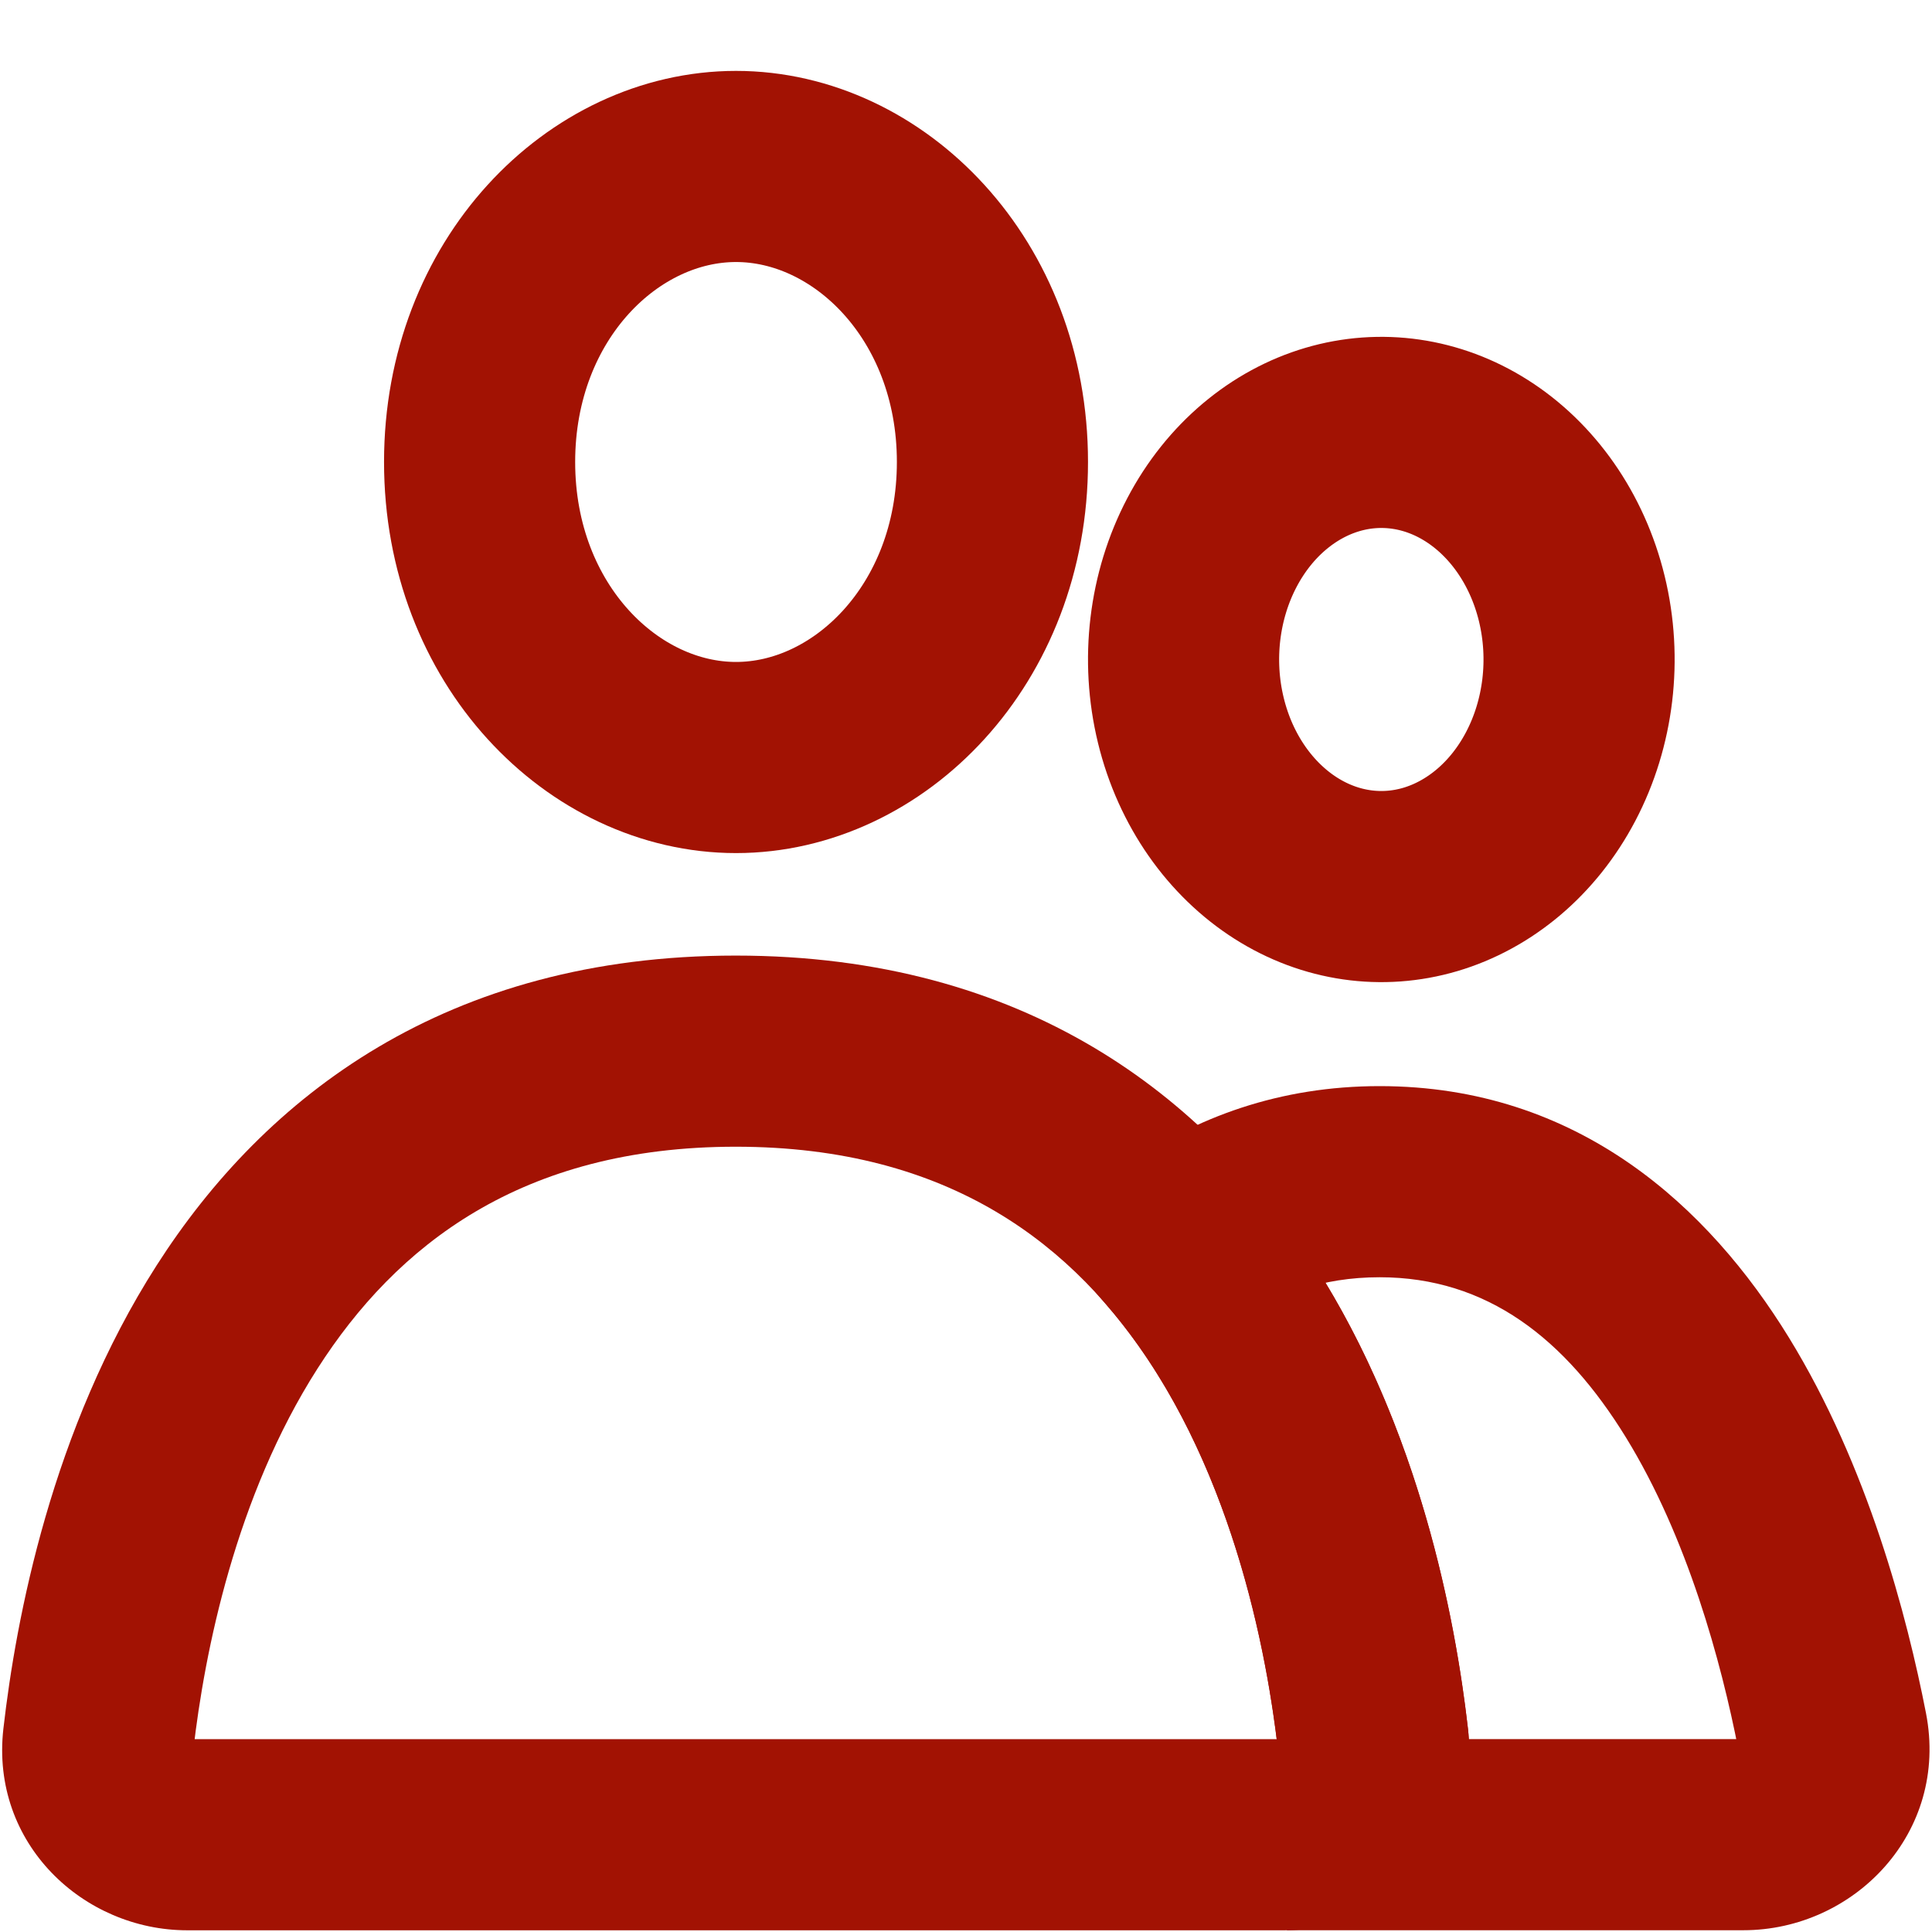
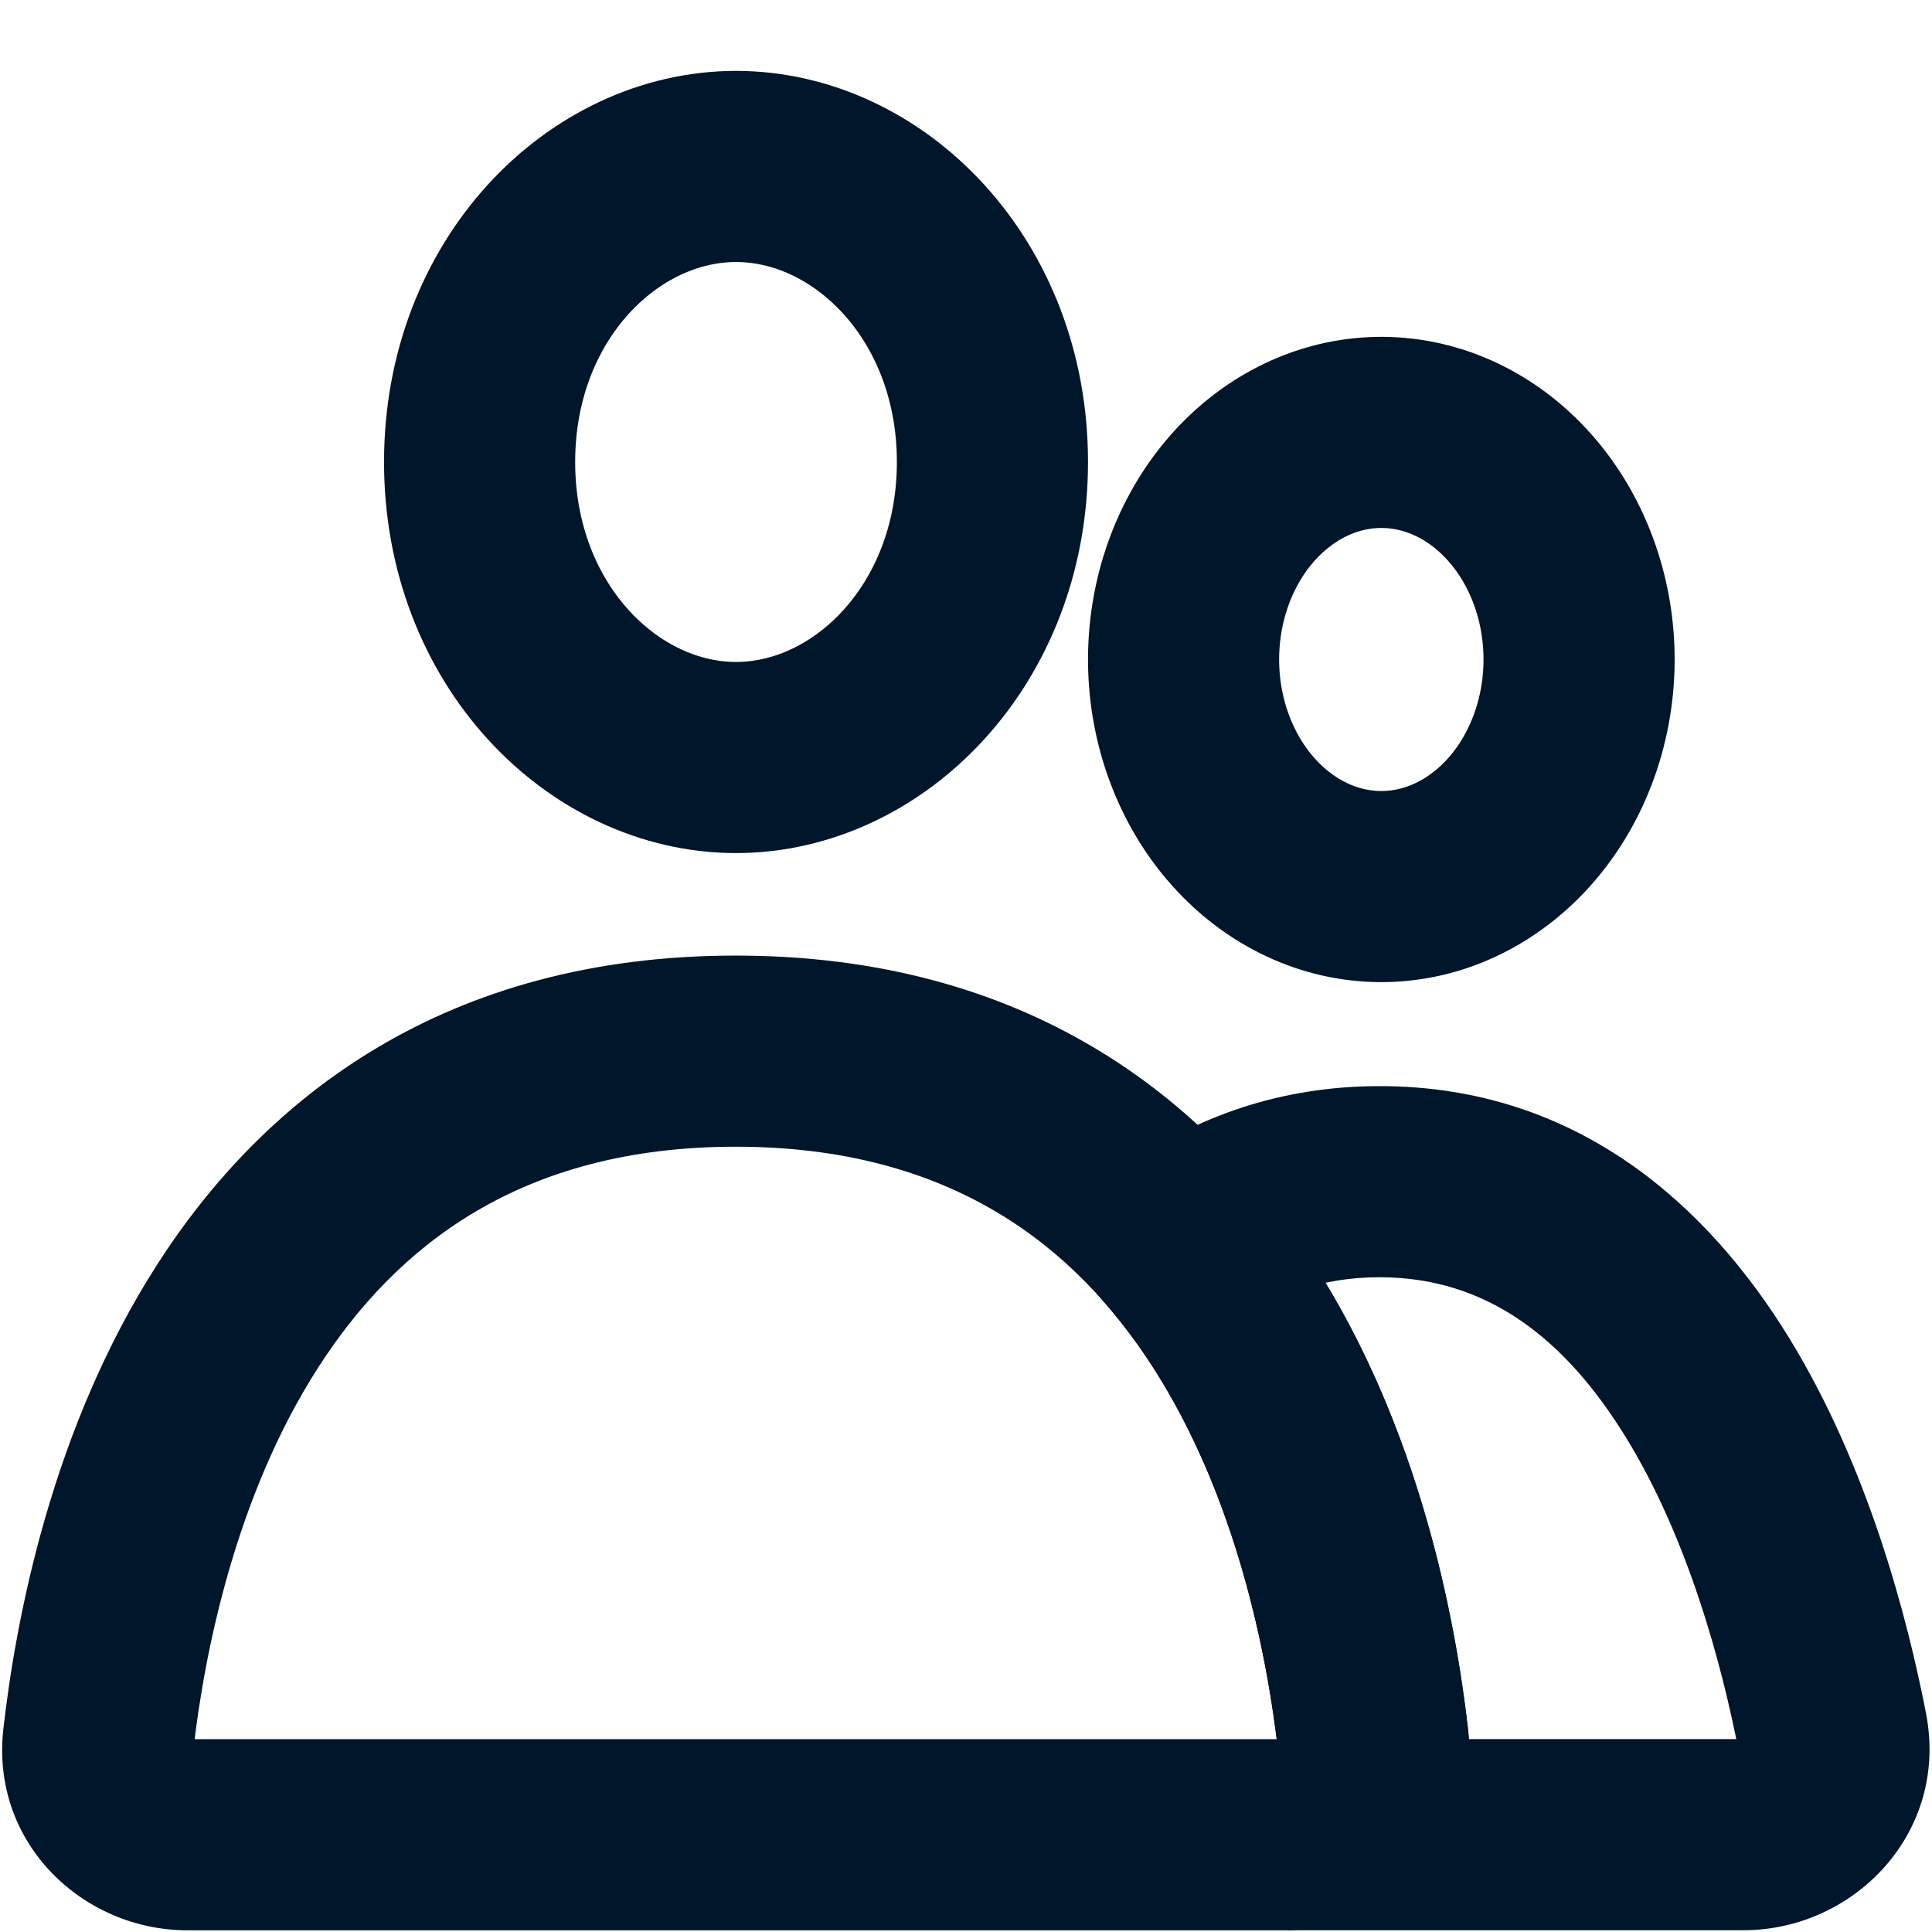
<svg xmlns="http://www.w3.org/2000/svg" width="494" height="494" viewBox="0 0 494 494" fill="none">
-   <path d="M253.761 118.128C253.761 162.346 222.049 193.692 188.196 193.692C154.344 193.692 122.632 162.346 122.632 118.128C122.632 73.909 154.344 42.563 188.196 42.563C222.049 42.563 253.761 73.909 253.761 118.128Z" stroke="#A21203" stroke-width="48.871" stroke-linecap="round" />
-   <path d="M309.881 138.734C316.988 125.194 328.289 116.034 340.693 112.378C353 108.75 366.193 110.566 377.596 117.808C389.115 125.123 398.138 137.615 401.899 153.059C405.665 168.519 403.643 184.934 396.512 198.522C389.405 212.062 378.104 221.222 365.699 224.878C353.393 228.505 340.199 226.69 328.796 219.448C317.278 212.133 308.255 199.641 304.493 184.197C300.727 168.737 302.749 152.322 309.881 138.734L309.881 138.734Z" stroke="#A21203" stroke-width="48.871" />
-   <path d="M351.073 444.772L326.796 447.548L351.073 444.772ZM328.337 444.692H47.882V493.563H328.337V444.692ZM49.423 447.548C52.309 422.315 60.264 382.643 81.197 349.919C101.27 318.537 133.239 293.208 188.109 293.208V244.337C114.167 244.337 67.706 280.313 40.028 323.584C13.208 365.512 4.088 413.84 0.868 441.996L49.423 447.548ZM188.109 293.208C242.98 293.208 274.949 318.537 295.022 349.918C315.955 382.643 323.91 422.315 326.796 447.548L375.351 441.995C372.131 413.84 363.011 365.512 336.191 323.584C308.513 280.313 262.052 244.337 188.109 244.337V293.208ZM47.882 444.692C47.805 444.692 48.155 444.685 48.601 445.155C48.828 445.394 49.079 445.762 49.251 446.26C49.433 446.787 49.456 447.262 49.423 447.548L0.868 441.996C-2.493 471.385 21.324 493.563 47.882 493.563V444.692ZM328.337 493.563C354.895 493.563 378.712 471.385 375.351 441.995L326.796 447.548C326.763 447.262 326.786 446.787 326.968 446.26C327.14 445.762 327.391 445.394 327.618 445.155C328.064 444.685 328.414 444.692 328.337 444.692V493.563Z" fill="#A21203" />
-   <path d="M329.064 469.112L328.332 444.687L329.064 493.548V469.112ZM468.478 442.716L444.495 447.396L444.495 447.396L468.478 442.716ZM301.865 318.21L287.745 298.267L265.857 313.763L283.318 334.119L301.865 318.21ZM351.055 444.768L326.778 447.544L326.778 447.544L351.055 444.768ZM445.79 444.676H329.064V493.548H445.79V444.676ZM444.495 447.396C444.452 447.172 444.434 446.727 444.579 446.206C444.715 445.72 444.937 445.362 445.138 445.133C445.536 444.676 445.879 444.676 445.79 444.676V493.548C474.048 493.548 498.432 468.627 492.462 438.035L444.495 447.396ZM352.76 326.585C380.305 326.585 400.266 342.36 415.763 367.578C431.48 393.156 440.113 424.944 444.495 447.396L492.462 438.035C487.659 413.427 477.642 374.932 457.401 341.992C436.939 308.692 403.634 277.714 352.76 277.714V326.585ZM315.984 338.153C326.122 330.976 338.027 326.585 352.76 326.585V277.714C327.312 277.714 305.637 285.599 287.745 298.267L315.984 338.153ZM283.318 334.119C312.926 368.637 323.352 417.585 326.778 447.544L375.333 441.991C371.603 409.382 359.808 348.23 320.412 302.301L283.318 334.119ZM326.778 447.544C326.746 447.264 326.766 446.801 326.941 446.282C327.106 445.79 327.35 445.422 327.575 445.177C328.014 444.701 328.37 444.686 328.332 444.687L329.796 493.537C355.745 492.758 378.628 470.804 375.333 441.991L326.778 447.544Z" fill="#A21203" />
+   <path d="M253.761 118.128C253.761 162.346 222.049 193.692 188.196 193.692C154.344 193.692 122.632 162.346 122.632 118.128C122.632 73.909 154.344 42.563 188.196 42.563C222.049 42.563 253.761 73.909 253.761 118.128Z" stroke="#00162a" stroke-width="48.871" stroke-linecap="round" />
+   <path d="M309.881 138.734C316.988 125.194 328.289 116.034 340.693 112.378C353 108.75 366.193 110.566 377.596 117.808C389.115 125.123 398.138 137.615 401.899 153.059C405.665 168.519 403.643 184.934 396.512 198.522C389.405 212.062 378.104 221.222 365.699 224.878C353.393 228.505 340.199 226.69 328.796 219.448C317.278 212.133 308.255 199.641 304.493 184.197C300.727 168.737 302.749 152.322 309.881 138.734L309.881 138.734Z" stroke="#00162a" stroke-width="48.871" />
+   <path d="M351.073 444.772L326.796 447.548L351.073 444.772ZM328.337 444.692H47.882V493.563H328.337V444.692ZM49.423 447.548C52.309 422.315 60.264 382.643 81.197 349.919C101.27 318.537 133.239 293.208 188.109 293.208V244.337C114.167 244.337 67.706 280.313 40.028 323.584C13.208 365.512 4.088 413.84 0.868 441.996L49.423 447.548ZM188.109 293.208C242.98 293.208 274.949 318.537 295.022 349.918C315.955 382.643 323.91 422.315 326.796 447.548L375.351 441.995C372.131 413.84 363.011 365.512 336.191 323.584C308.513 280.313 262.052 244.337 188.109 244.337V293.208ZM47.882 444.692C47.805 444.692 48.155 444.685 48.601 445.155C48.828 445.394 49.079 445.762 49.251 446.26C49.433 446.787 49.456 447.262 49.423 447.548L0.868 441.996C-2.493 471.385 21.324 493.563 47.882 493.563V444.692ZM328.337 493.563C354.895 493.563 378.712 471.385 375.351 441.995L326.796 447.548C326.763 447.262 326.786 446.787 326.968 446.26C327.14 445.762 327.391 445.394 327.618 445.155C328.064 444.685 328.414 444.692 328.337 444.692V493.563Z" fill="#00162a" />
+   <path d="M329.064 469.112L328.332 444.687L329.064 493.548V469.112ZM468.478 442.716L444.495 447.396L444.495 447.396L468.478 442.716ZM301.865 318.21L287.745 298.267L265.857 313.763L283.318 334.119L301.865 318.21ZM351.055 444.768L326.778 447.544L326.778 447.544L351.055 444.768ZM445.79 444.676H329.064V493.548H445.79V444.676ZM444.495 447.396C444.452 447.172 444.434 446.727 444.579 446.206C444.715 445.72 444.937 445.362 445.138 445.133C445.536 444.676 445.879 444.676 445.79 444.676V493.548C474.048 493.548 498.432 468.627 492.462 438.035L444.495 447.396ZM352.76 326.585C380.305 326.585 400.266 342.36 415.763 367.578C431.48 393.156 440.113 424.944 444.495 447.396L492.462 438.035C487.659 413.427 477.642 374.932 457.401 341.992C436.939 308.692 403.634 277.714 352.76 277.714V326.585ZM315.984 338.153C326.122 330.976 338.027 326.585 352.76 326.585V277.714C327.312 277.714 305.637 285.599 287.745 298.267L315.984 338.153ZM283.318 334.119C312.926 368.637 323.352 417.585 326.778 447.544L375.333 441.991C371.603 409.382 359.808 348.23 320.412 302.301L283.318 334.119ZM326.778 447.544C326.746 447.264 326.766 446.801 326.941 446.282C327.106 445.79 327.35 445.422 327.575 445.177C328.014 444.701 328.37 444.686 328.332 444.687L329.796 493.537C355.745 492.758 378.628 470.804 375.333 441.991L326.778 447.544Z" fill="#00162a" />
</svg>
